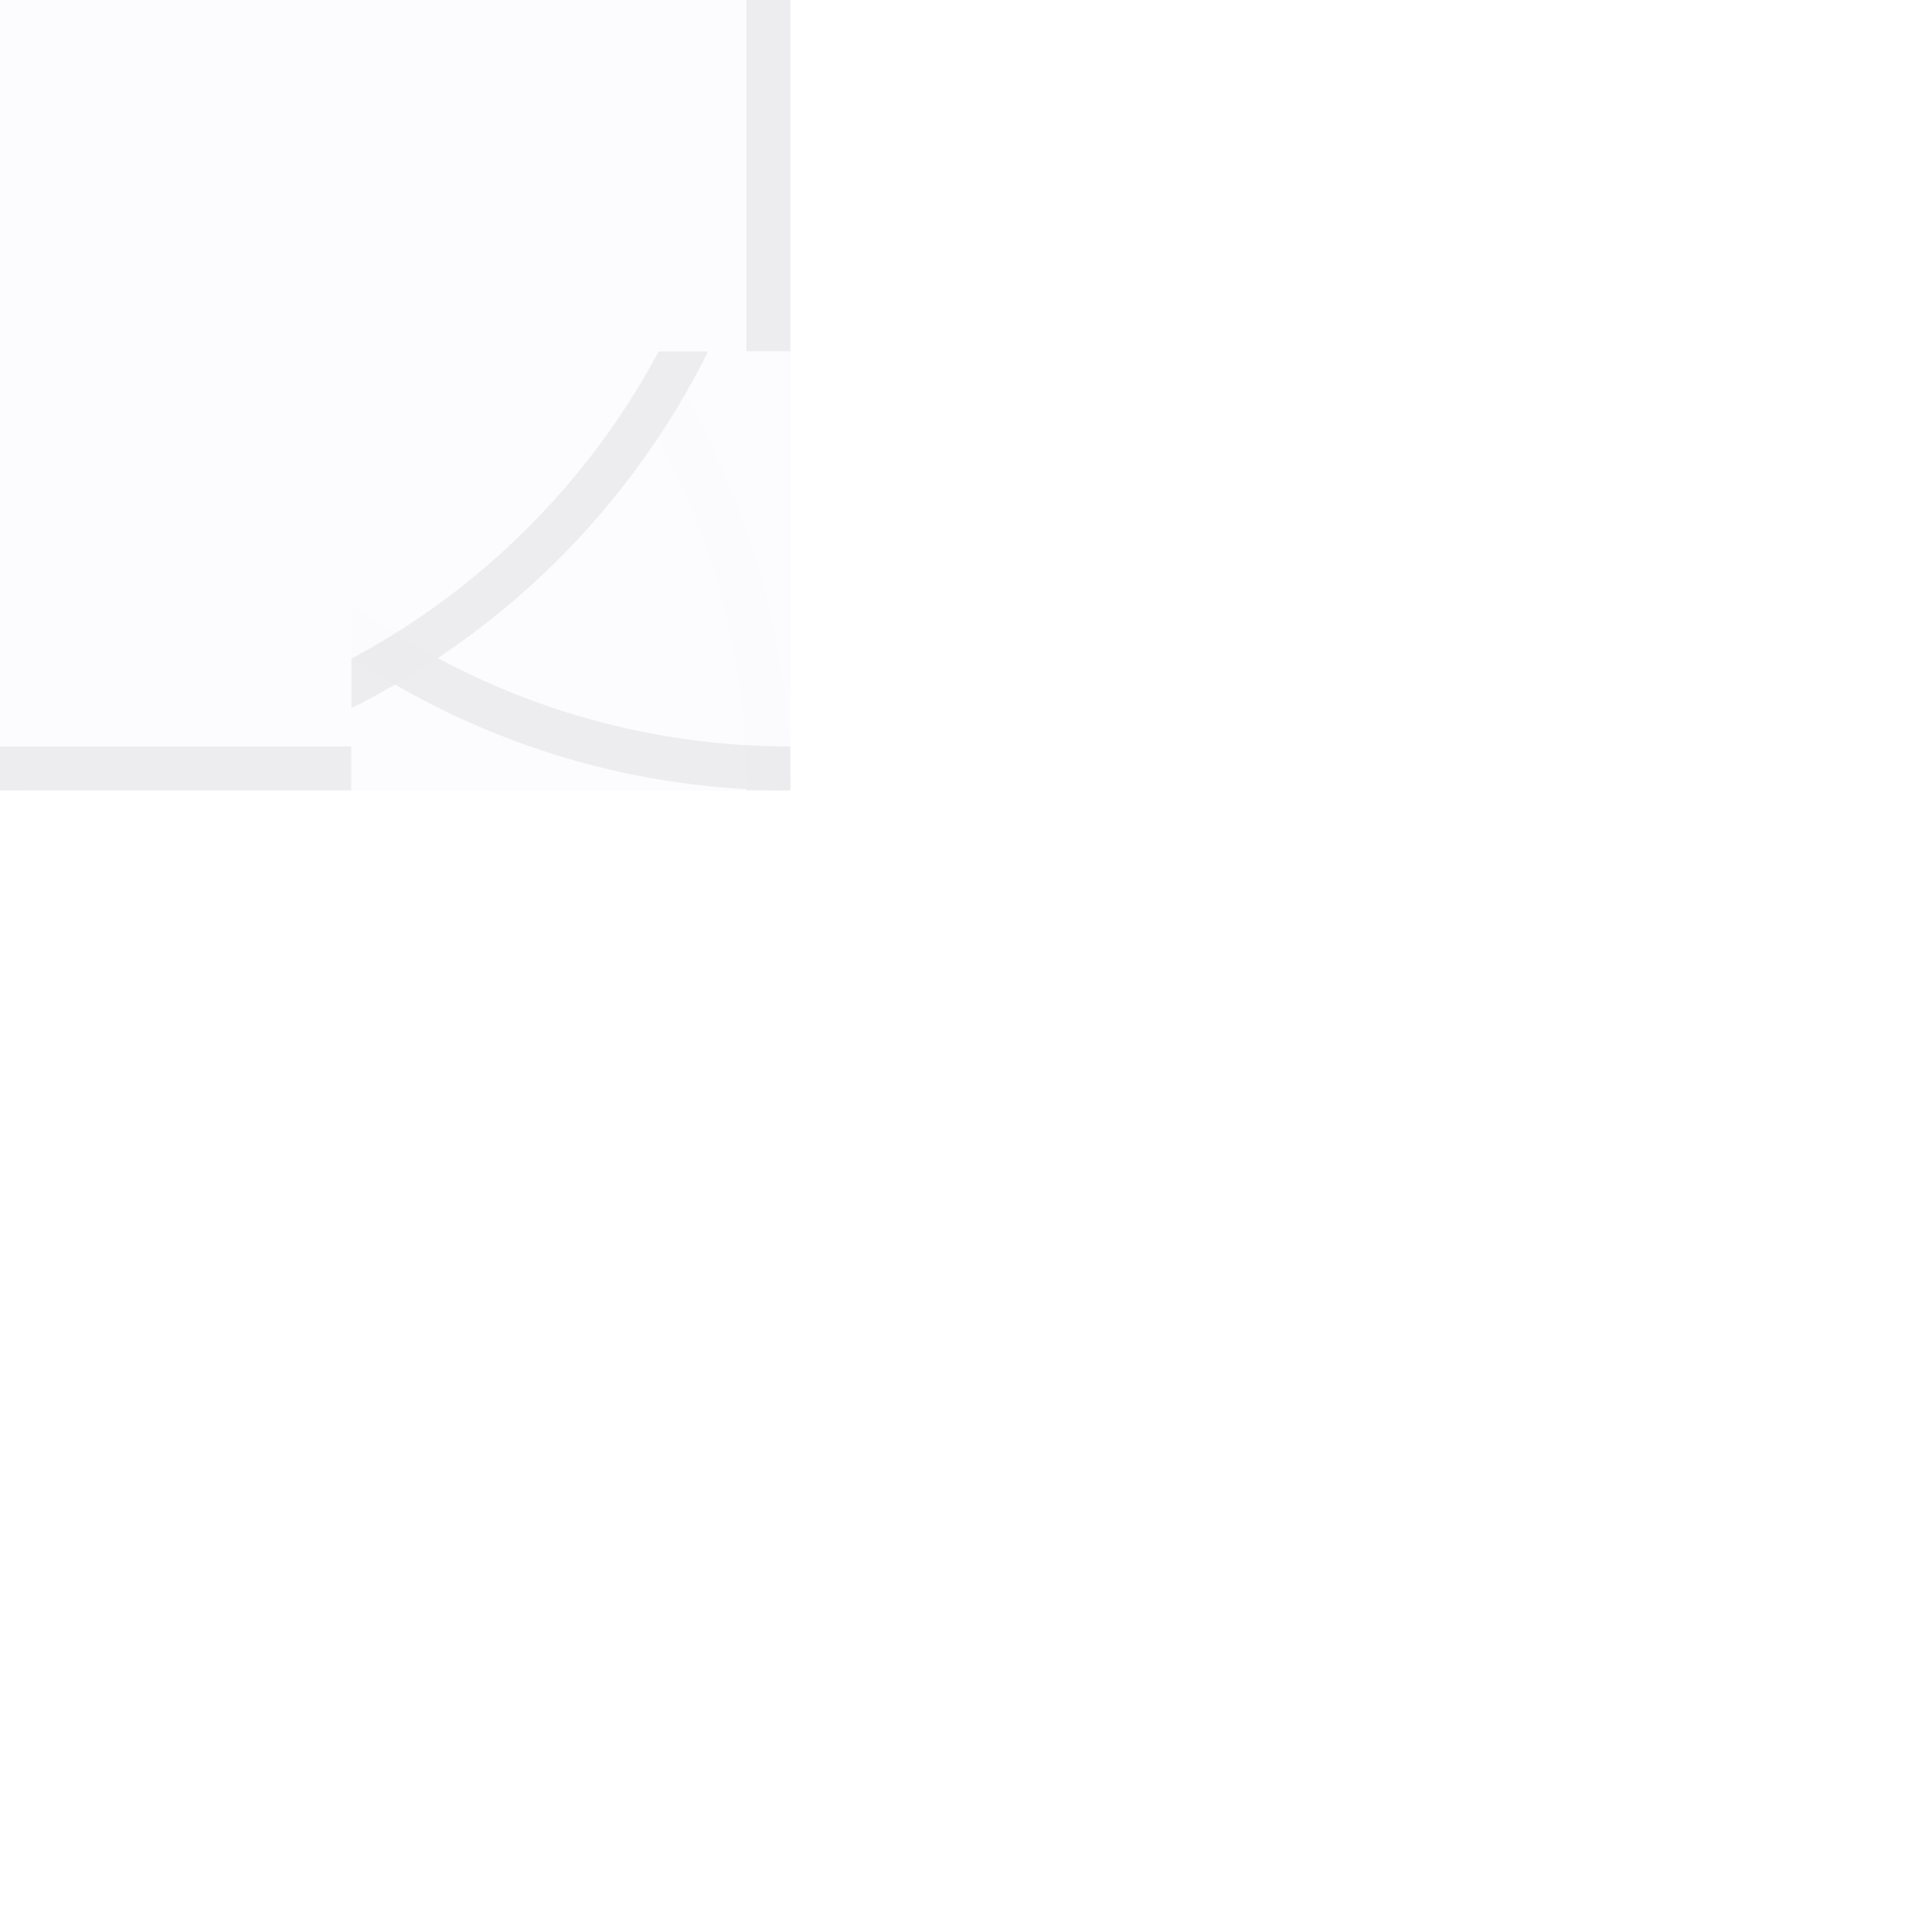
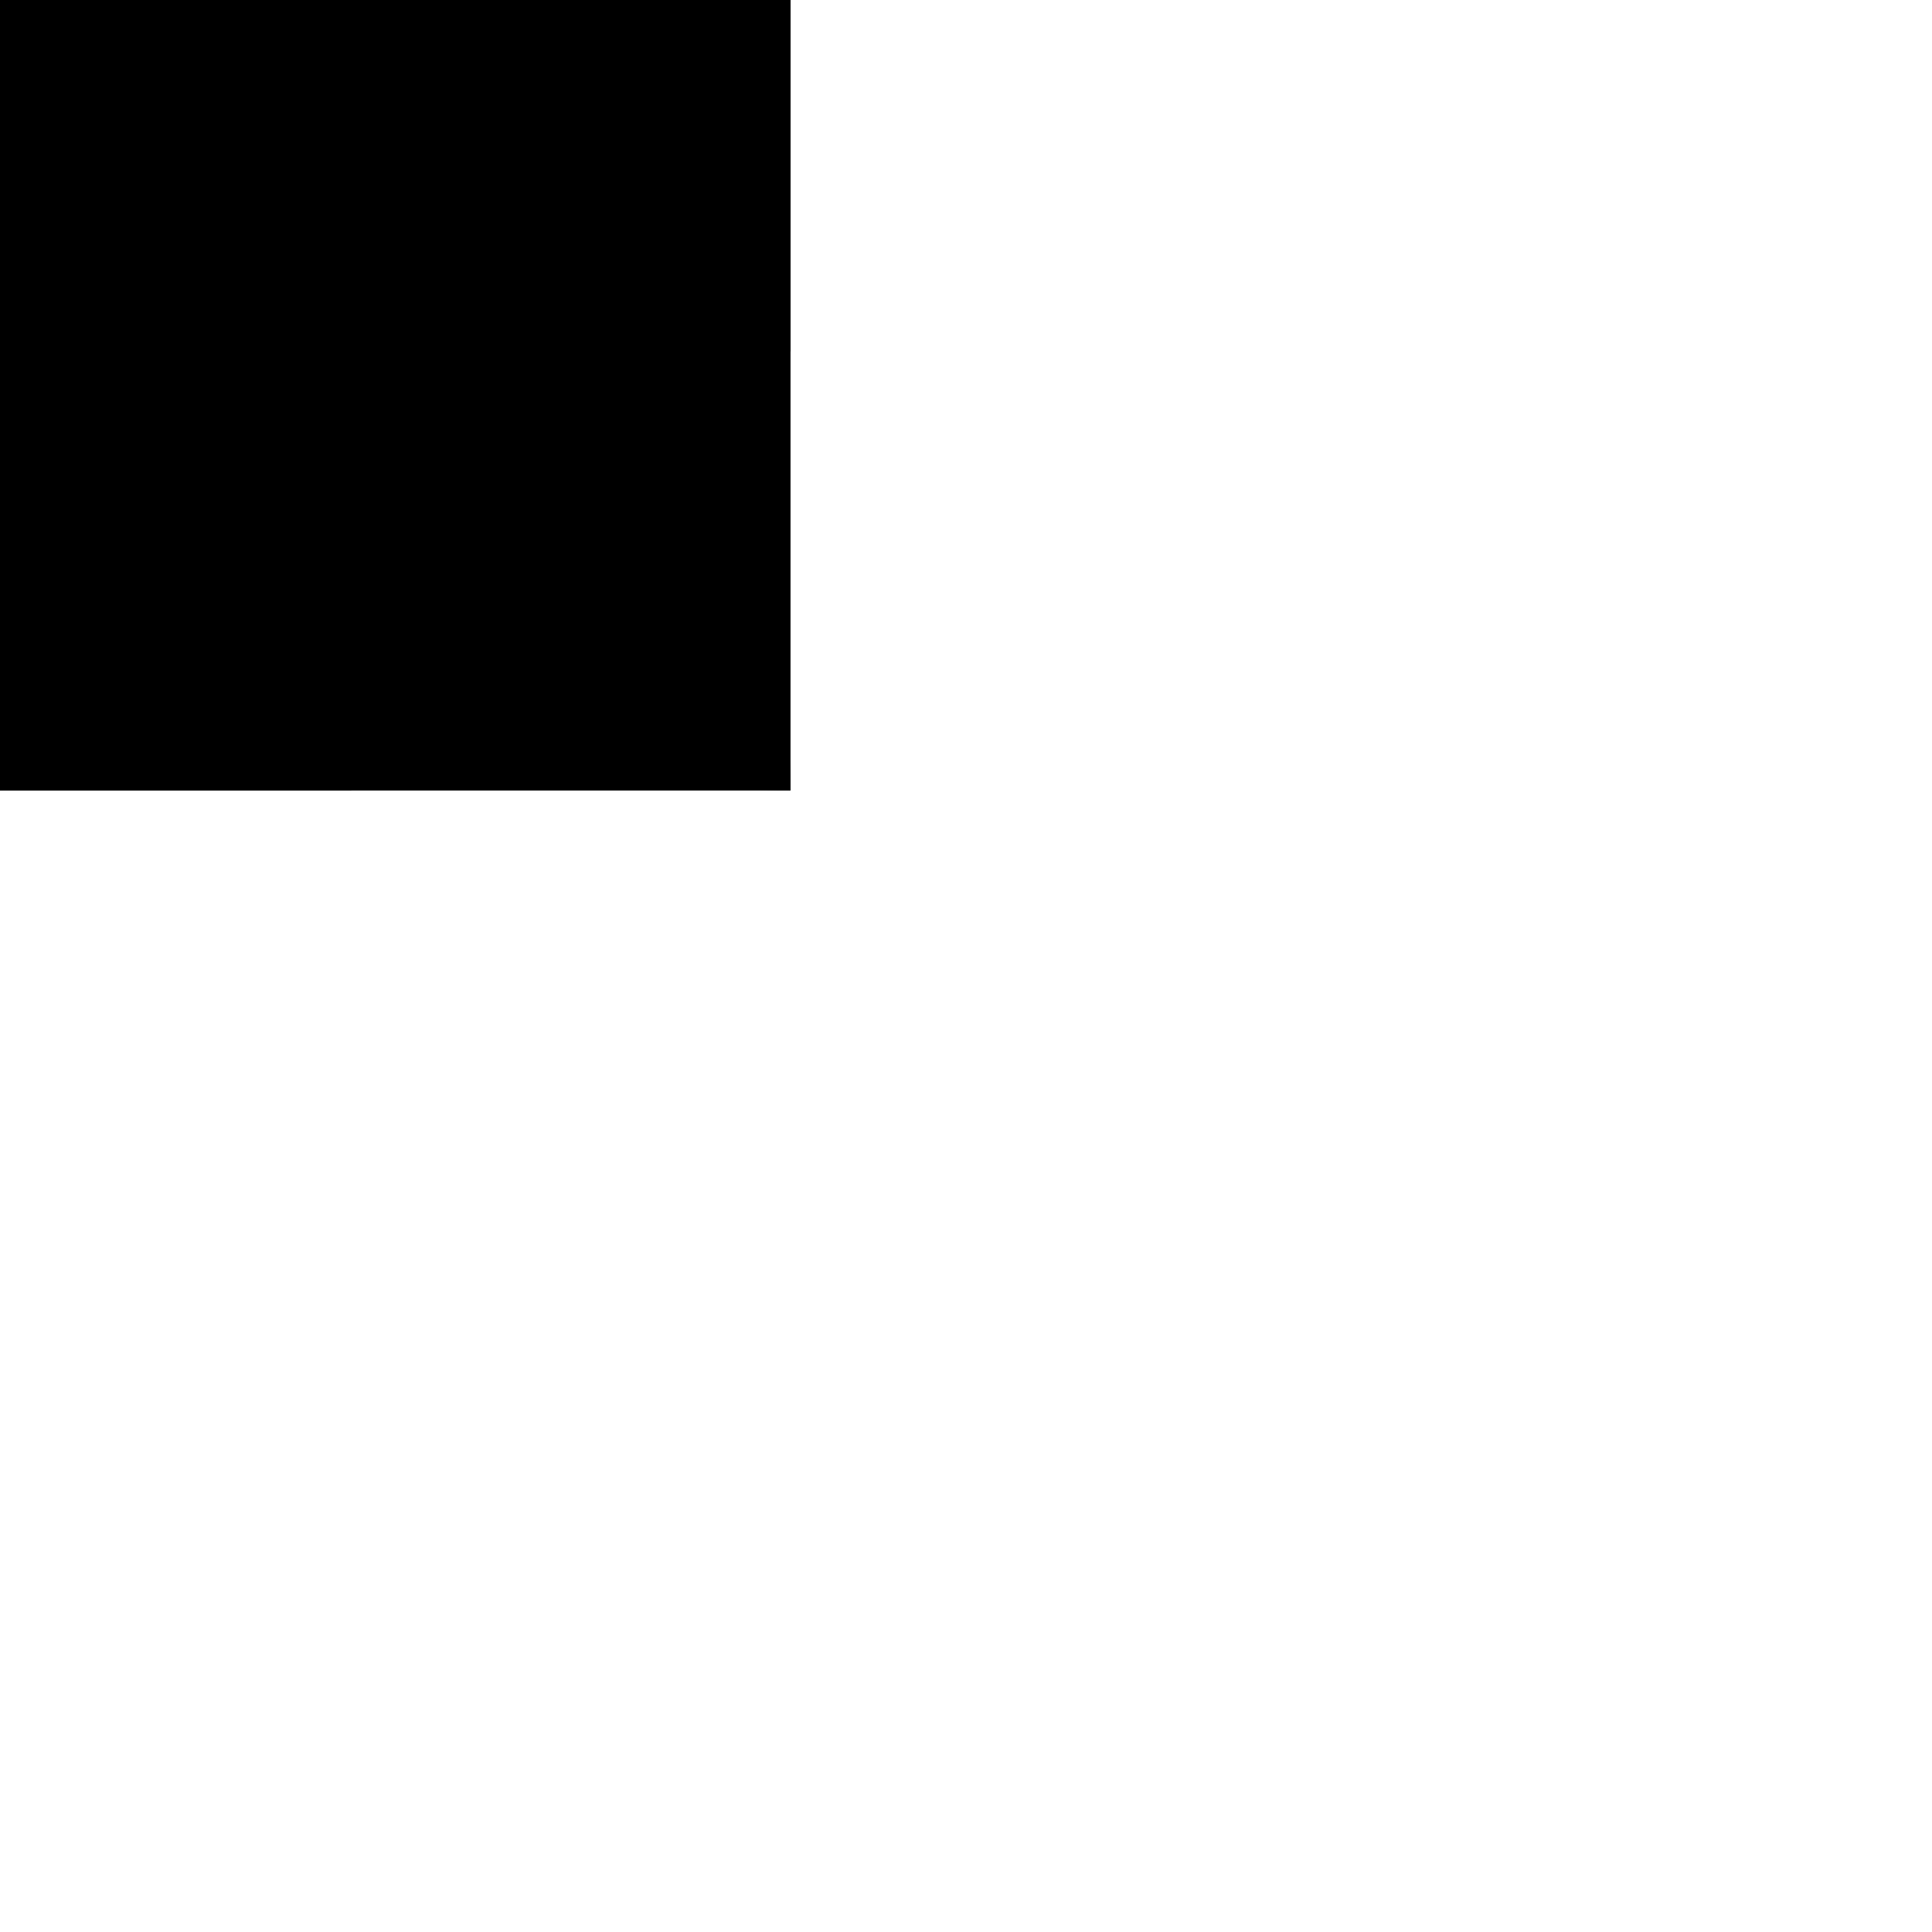
<svg xmlns="http://www.w3.org/2000/svg" width="44" height="44" viewBox="0 0 44 44">
+   <defs>
+     <style type="text/css" id="current-color-scheme">
+       .ColorScheme-Background { color: #fcfcfe; }
+       .ColorScheme-Text { color: #1a1a22; }
+     </style>
+   </defs>
  <g id="topleft">
-     <path d="M0,18 A18,18 0 0 1 18,0 L18,18 Z" fill="#fcfcfe" fill-opacity="0.94" />
-     <path d="M0.5,18 A17.5,17.5 0 0 1 18,0.5" fill="none" stroke="#000000" stroke-opacity="0.06" stroke-width="1" />
+     <path d="M0,18 A18,18 0 0 1 18,0 L18,18 Z" class="ColorScheme-Background" fill="currentColor" fill-opacity="0.94" />
  </g>
  <g id="topright">
-     <path d="M0,0 A18,18 0 0 1 18,18 L0,18 Z" fill="#fcfcfe" fill-opacity="0.94" />
-     <path d="M0.5,0.5 A17.5,17.5 0 0 1 17.5,18" fill="none" stroke="#000000" stroke-opacity="0.06" stroke-width="1" />
+     <path d="M0,0 A18,18 0 0 1 18,18 L0,18 Z" class="ColorScheme-Background" fill="currentColor" fill-opacity="0.94" />
  </g>
  <g id="bottomleft">
-     <path d="M0,0 A18,18 0 0 0 18,18 L18,0 Z" fill="#fcfcfe" fill-opacity="0.94" />
-     <path d="M0.5,0 A17.5,17.5 0 0 0 18,17.5" fill="none" stroke="#000000" stroke-opacity="0.06" stroke-width="1" />
+     <path d="M0,0 A18,18 0 0 0 18,18 L18,0 Z" class="ColorScheme-Background" fill="currentColor" fill-opacity="0.94" />
  </g>
  <g id="bottomright">
-     <path d="M0,18 A18,18 0 0 0 18,0 L0,0 Z" fill="#fcfcfe" fill-opacity="0.94" />
-     <path d="M0,17.5 A17.5,17.5 0 0 0 17.5,0" fill="none" stroke="#000000" stroke-opacity="0.06" stroke-width="1" />
+     <path d="M0,18 A18,18 0 0 0 18,0 L0,0 Z" class="ColorScheme-Background" fill="currentColor" fill-opacity="0.94" />
  </g>
  <g id="top">
-     <rect x="0" y="0" width="8" height="18" fill="#fcfcfe" fill-opacity="0.94" />
-     <rect x="0" y="0" width="8" height="1" fill="#000000" fill-opacity="0.06" />
+     <rect x="0" y="0" width="8" height="18" class="ColorScheme-Background" fill="currentColor" fill-opacity="0.94" />
  </g>
  <g id="bottom">
-     <rect x="0" y="0" width="8" height="18" fill="#fcfcfe" fill-opacity="0.94" />
-     <rect x="0" y="17" width="8" height="1" fill="#000000" fill-opacity="0.06" />
+     <rect x="0" y="0" width="8" height="18" class="ColorScheme-Background" fill="currentColor" fill-opacity="0.94" />
  </g>
  <g id="left">
-     <rect x="0" y="0" width="18" height="8" fill="#fcfcfe" fill-opacity="0.94" />
-     <rect x="0" y="0" width="1" height="8" fill="#000000" fill-opacity="0.06" />
+     <rect x="0" y="0" width="18" height="8" class="ColorScheme-Background" fill="currentColor" fill-opacity="0.94" />
  </g>
  <g id="right">
-     <rect x="0" y="0" width="18" height="8" fill="#fcfcfe" fill-opacity="0.94" />
-     <rect x="17" y="0" width="1" height="8" fill="#000000" fill-opacity="0.06" />
+     <rect x="0" y="0" width="18" height="8" class="ColorScheme-Background" fill="currentColor" fill-opacity="0.94" />
  </g>
  <g id="center">
-     <rect x="0" y="0" width="8" height="8" fill="#fcfcfe" fill-opacity="0.94" />
+     <rect x="0" y="0" width="8" height="8" class="ColorScheme-Background" fill="currentColor" fill-opacity="0.94" />
+   </g>
+   <g id="mask-topleft">
+     <path d="M0,18 A18,18 0 0 1 18,0 L18,18 Z" fill="#000000" fill-opacity="1" />
+   </g>
+   <g id="mask-topright">
+     <path d="M0,0 A18,18 0 0 1 18,18 L0,18 Z" fill="#000000" fill-opacity="1" />
+   </g>
+   <g id="mask-bottomleft">
+     <path d="M0,0 A18,18 0 0 0 18,18 L18,0 Z" fill="#000000" fill-opacity="1" />
+   </g>
+   <g id="mask-bottomright">
+     <path d="M0,18 A18,18 0 0 0 18,0 L0,0 Z" fill="#000000" fill-opacity="1" />
+   </g>
+   <g id="mask-top">
+     <rect x="0" y="0" width="8" height="18" fill="#000000" fill-opacity="1" />
+   </g>
+   <g id="mask-bottom">
+     <rect x="0" y="0" width="8" height="18" fill="#000000" fill-opacity="1" />
+   </g>
+   <g id="mask-left">
+     <rect x="0" y="0" width="18" height="8" fill="#000000" fill-opacity="1" />
+   </g>
+   <g id="mask-right">
+     <rect x="0" y="0" width="18" height="8" fill="#000000" fill-opacity="1" />
+   </g>
+   <g id="mask-center">
+     <rect x="0" y="0" width="8" height="8" fill="#000000" fill-opacity="1" />
  </g>
  <rect id="hint-top-margin" x="0" y="0" width="6" height="6" fill="none" />
  <rect id="hint-bottom-margin" x="0" y="0" width="6" height="6" fill="none" />
  <rect id="hint-left-margin" x="0" y="0" width="6" height="6" fill="none" />
  <rect id="hint-right-margin" x="0" y="0" width="6" height="6" fill="none" />
</svg>
